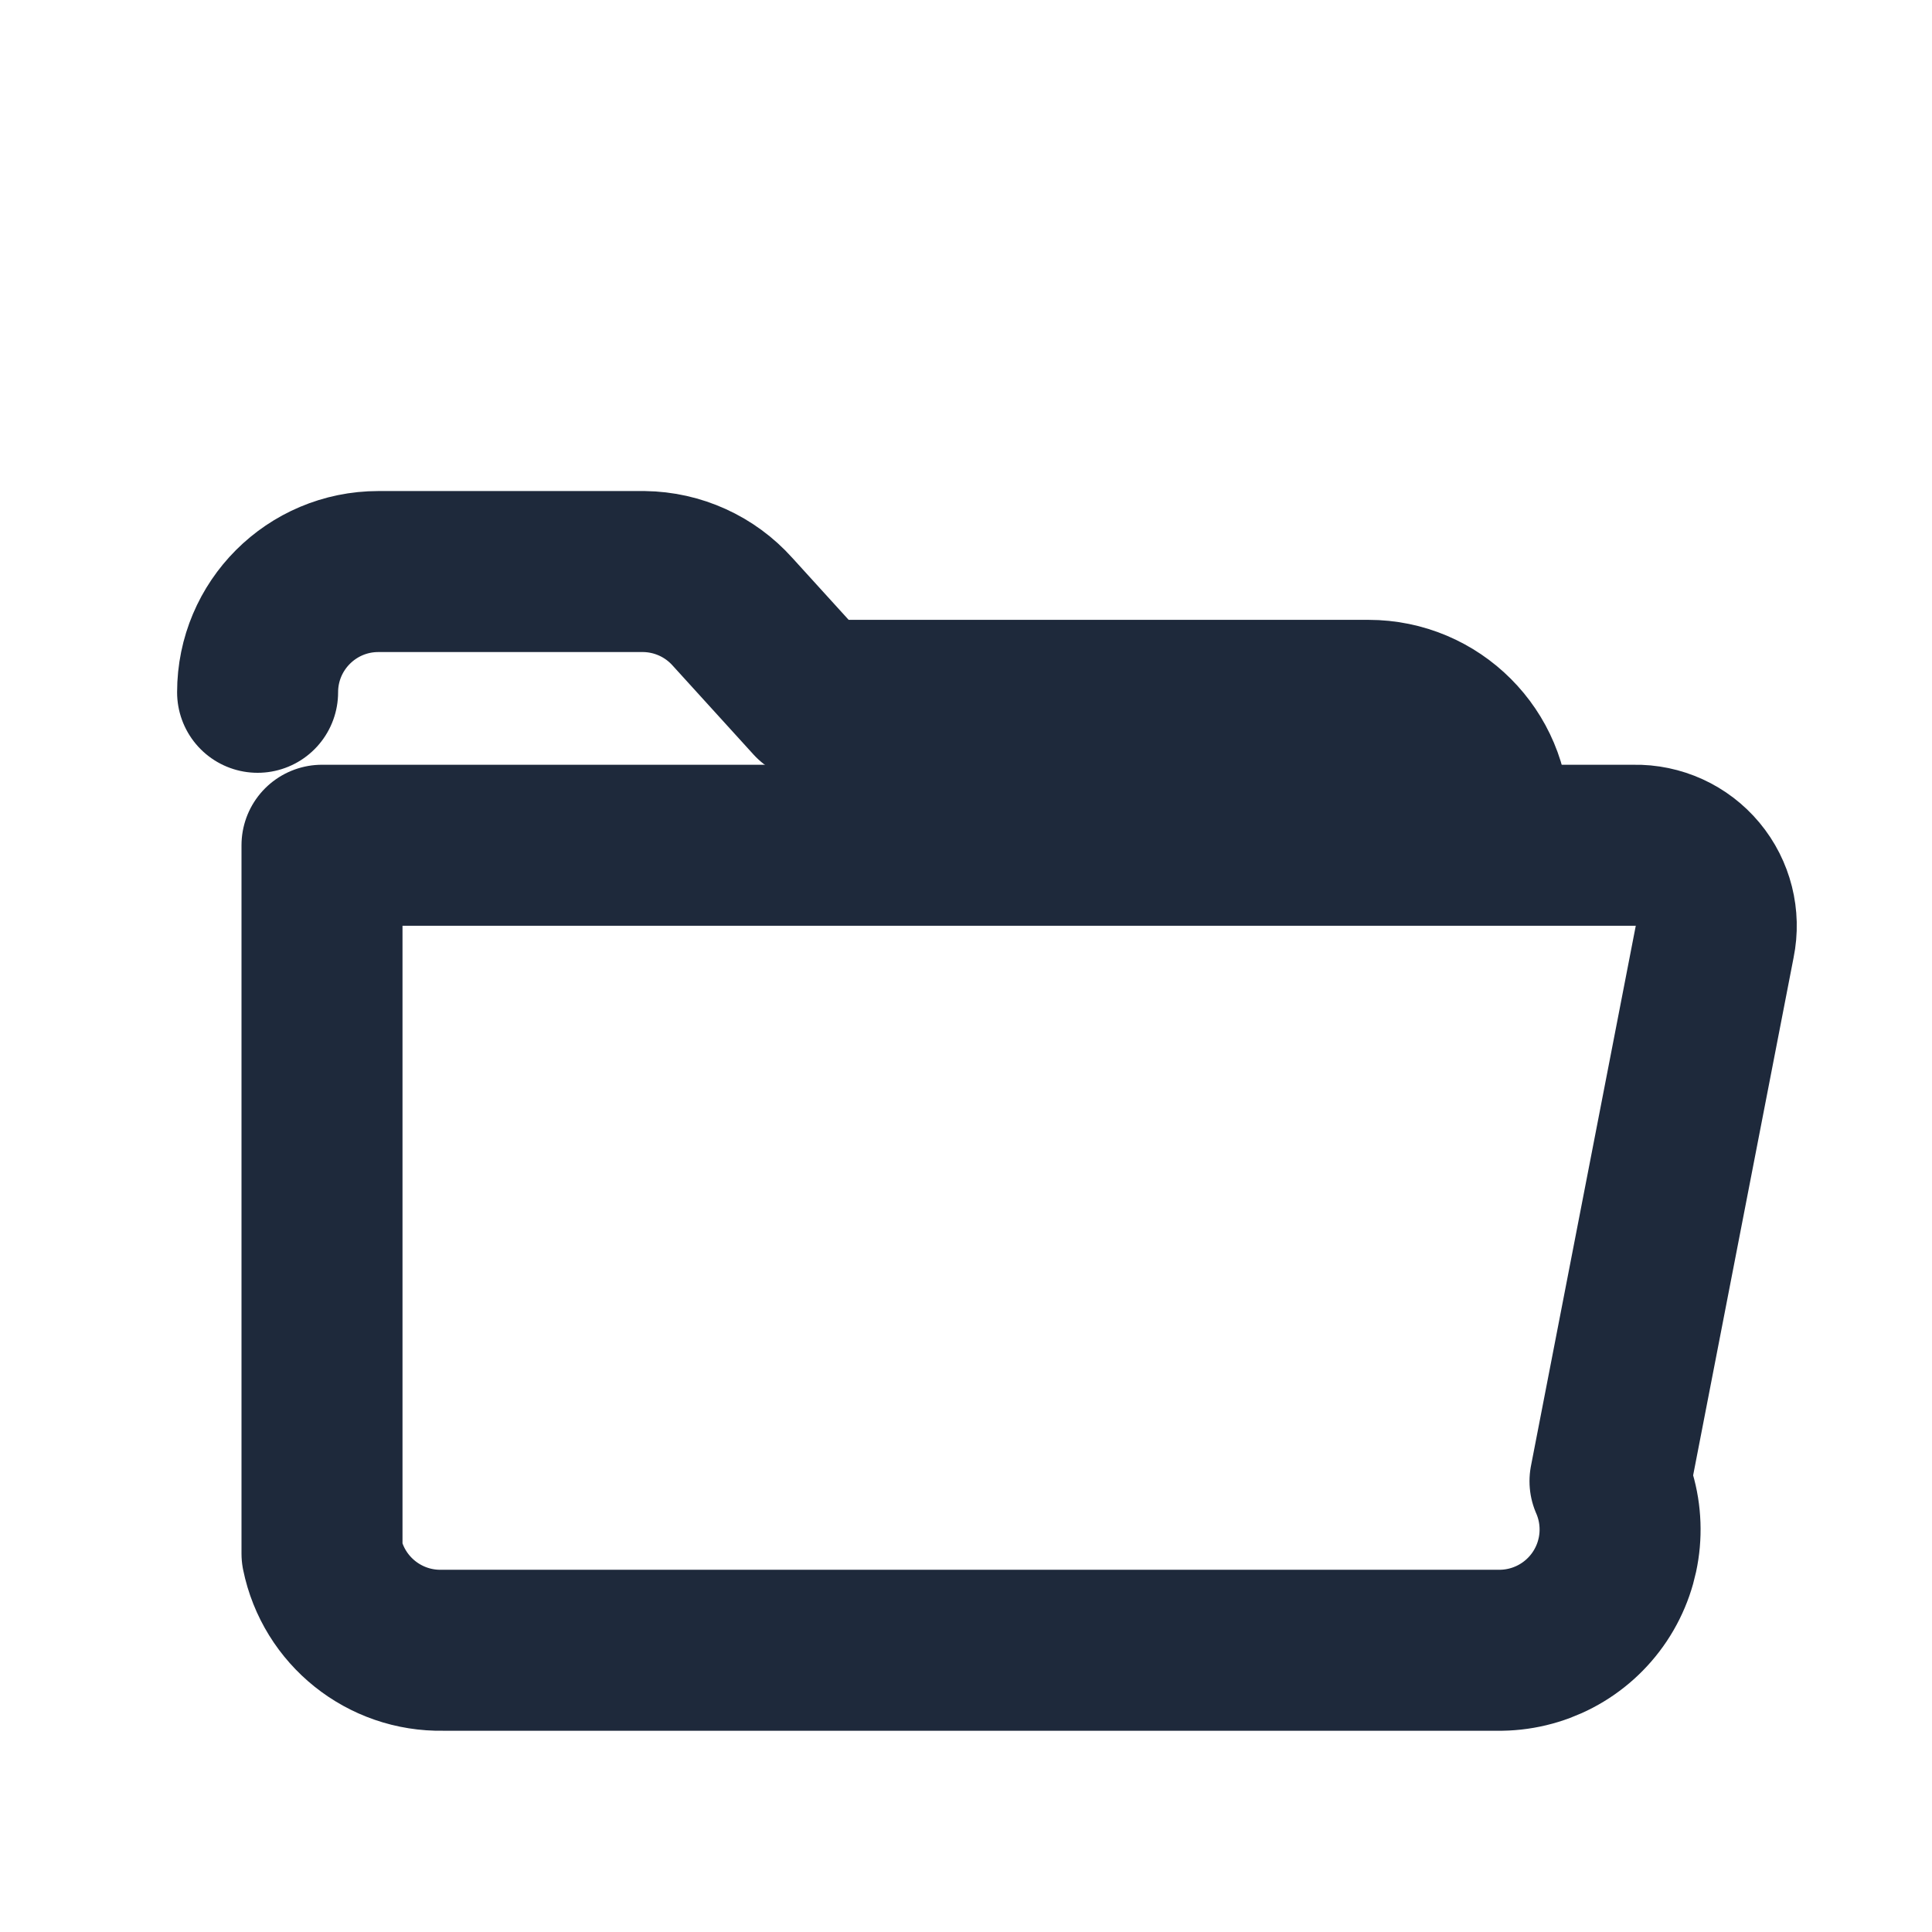
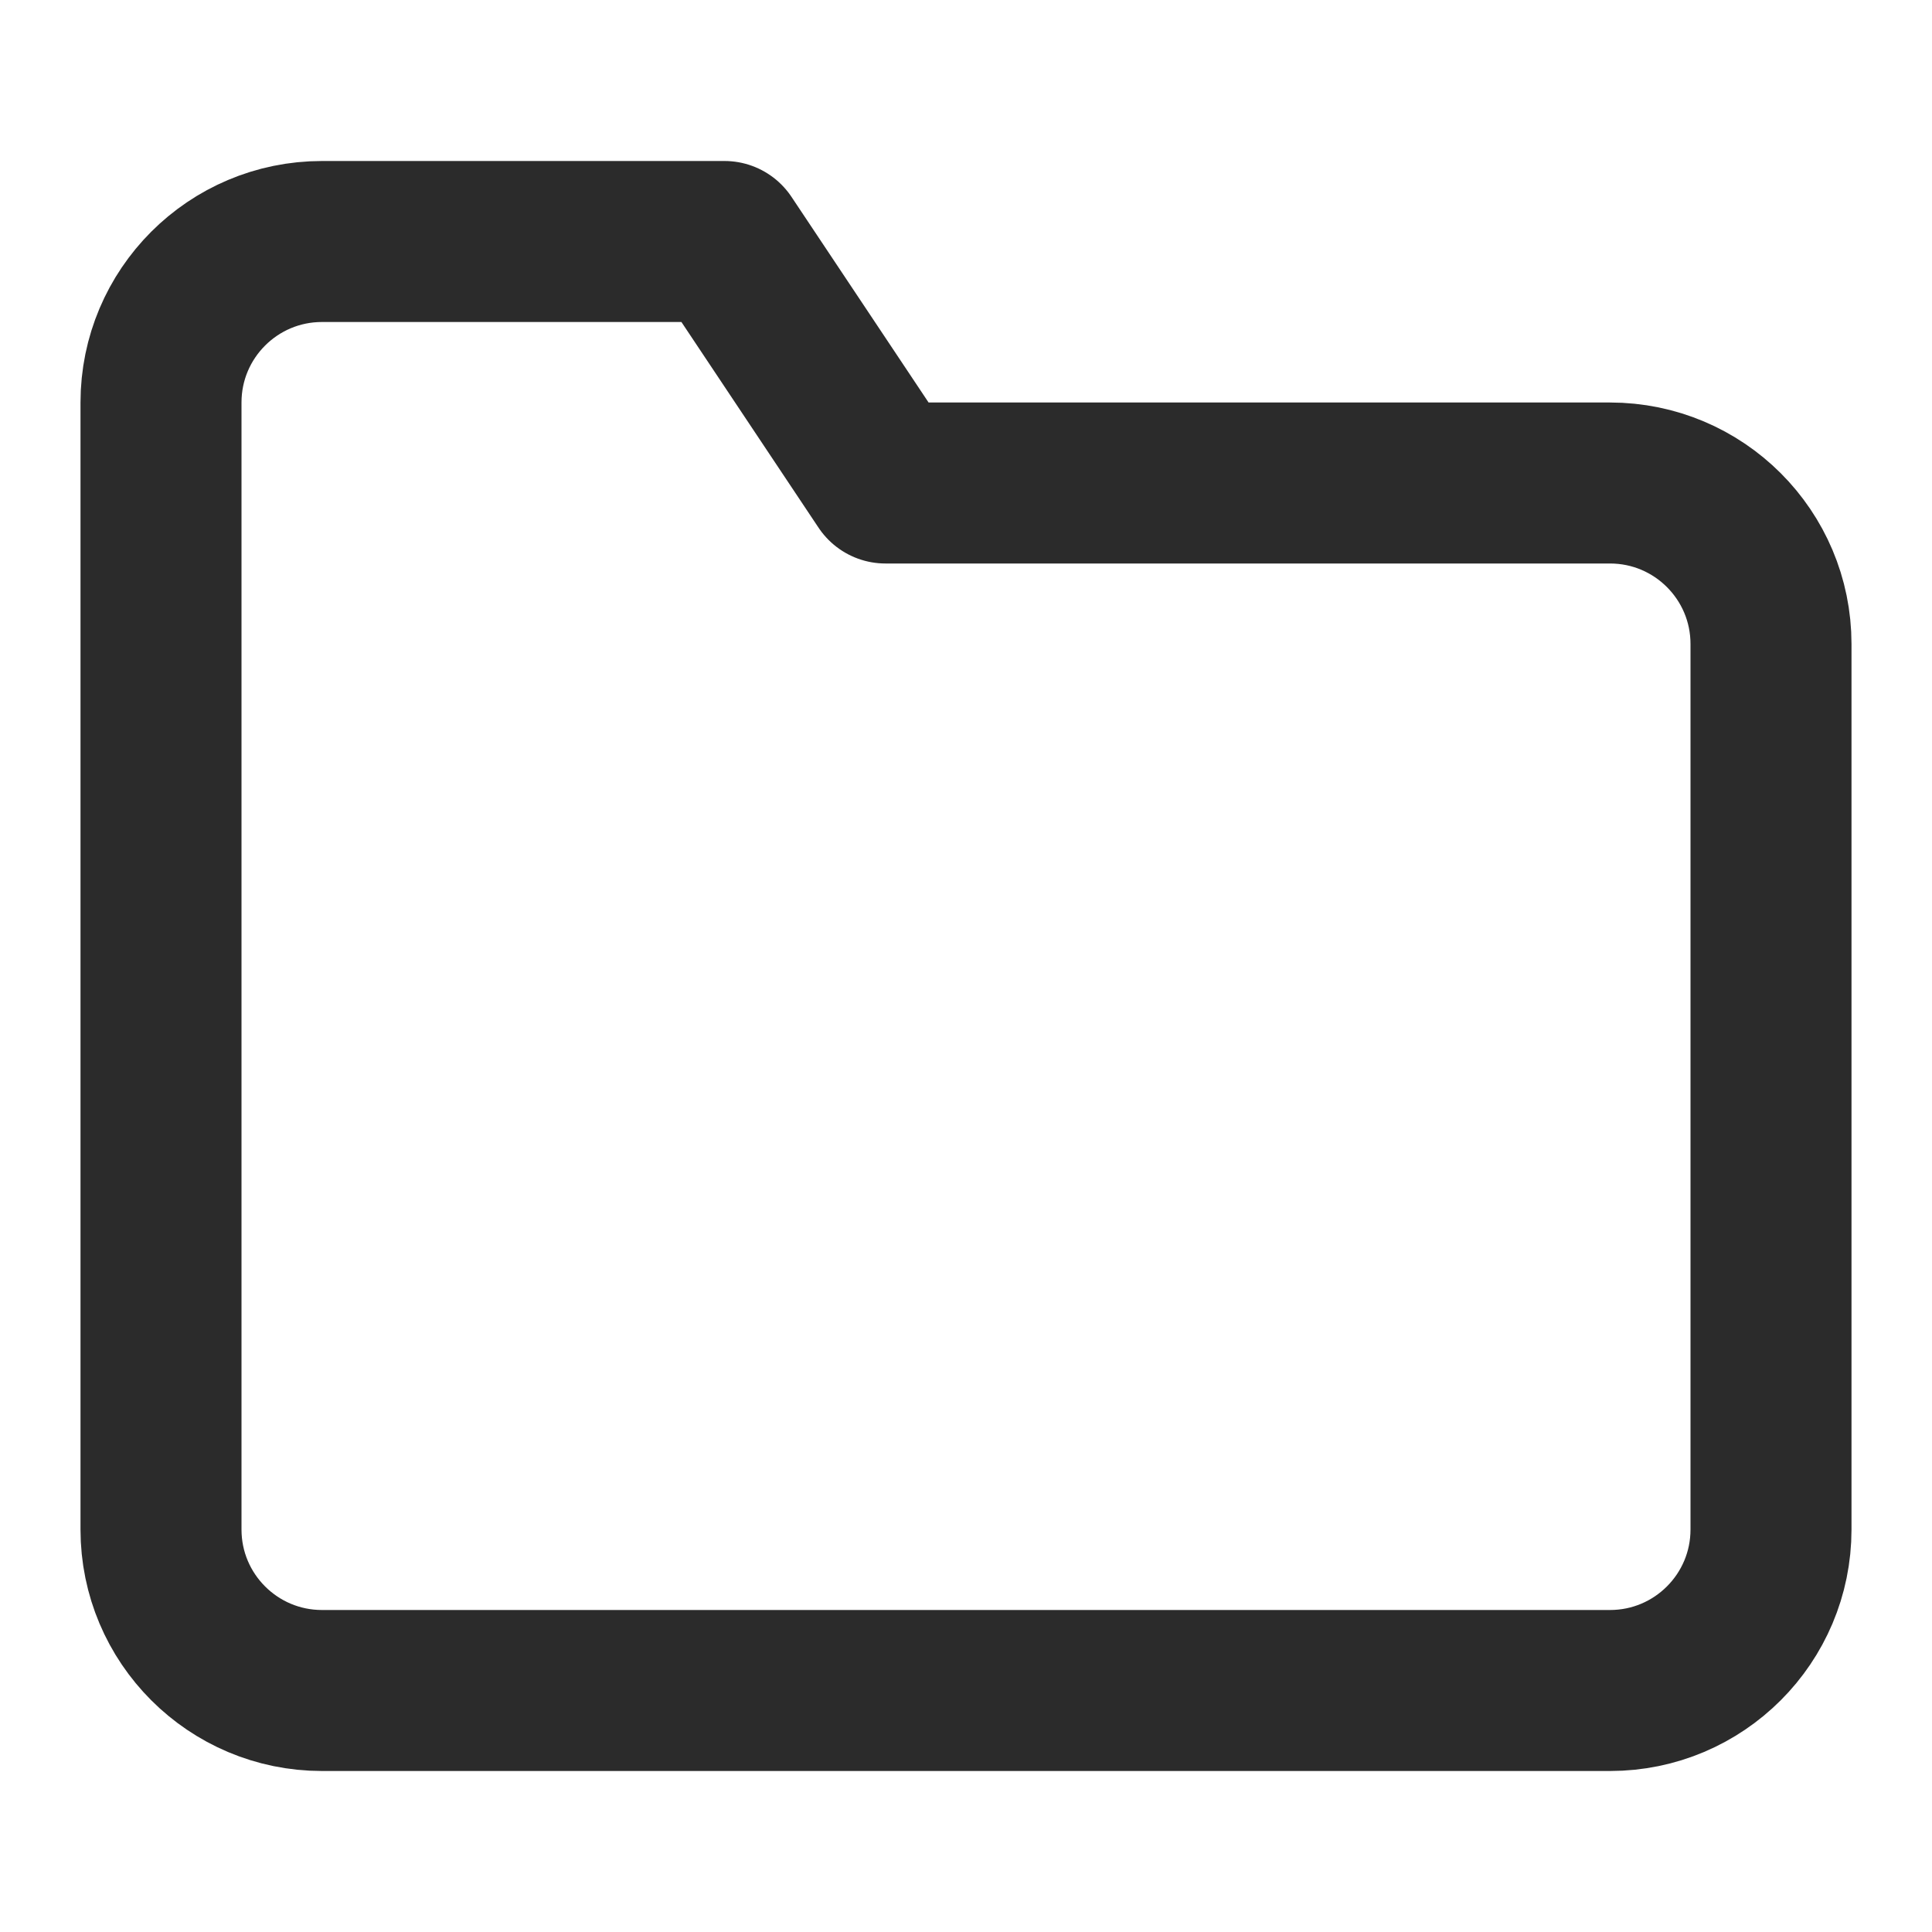
- <svg xmlns="http://www.w3.org/2000/svg" viewBox="0 0 24 24" fill="none" stroke="#1E293B" stroke-width="2" stroke-linecap="round" stroke-linejoin="round">
-   <path d="M3.2 8.6a1.5 1.5 0 0 1 1.5-1.5h3.3a1.5 1.5 0 0 1 1.1.5l1 1.1h6.9a1.5 1.5 0 0 1 1.5 1.5" />
-   <path d="M4 10.5h16.3a1 1 0 0 1 1 1.2l-1.3 6.7A1.5 1.5 0 0 1 18.6 20.5H5.5A1.5 1.5 0 0 1 4 19.3z" />
+ <svg xmlns="http://www.w3.org/2000/svg" viewBox="0 0 24 24" fill="none" stroke="#2b2b2b" stroke-width="2" stroke-linecap="round" stroke-linejoin="round">
+   <path d="M22 19a2 2 0 0 1-2 2H4a2 2 0 0 1-2-2V5a2 2 0 0 1 2-2h5l2 3h9a2 2 0 0 1 2 2z" />
</svg>
